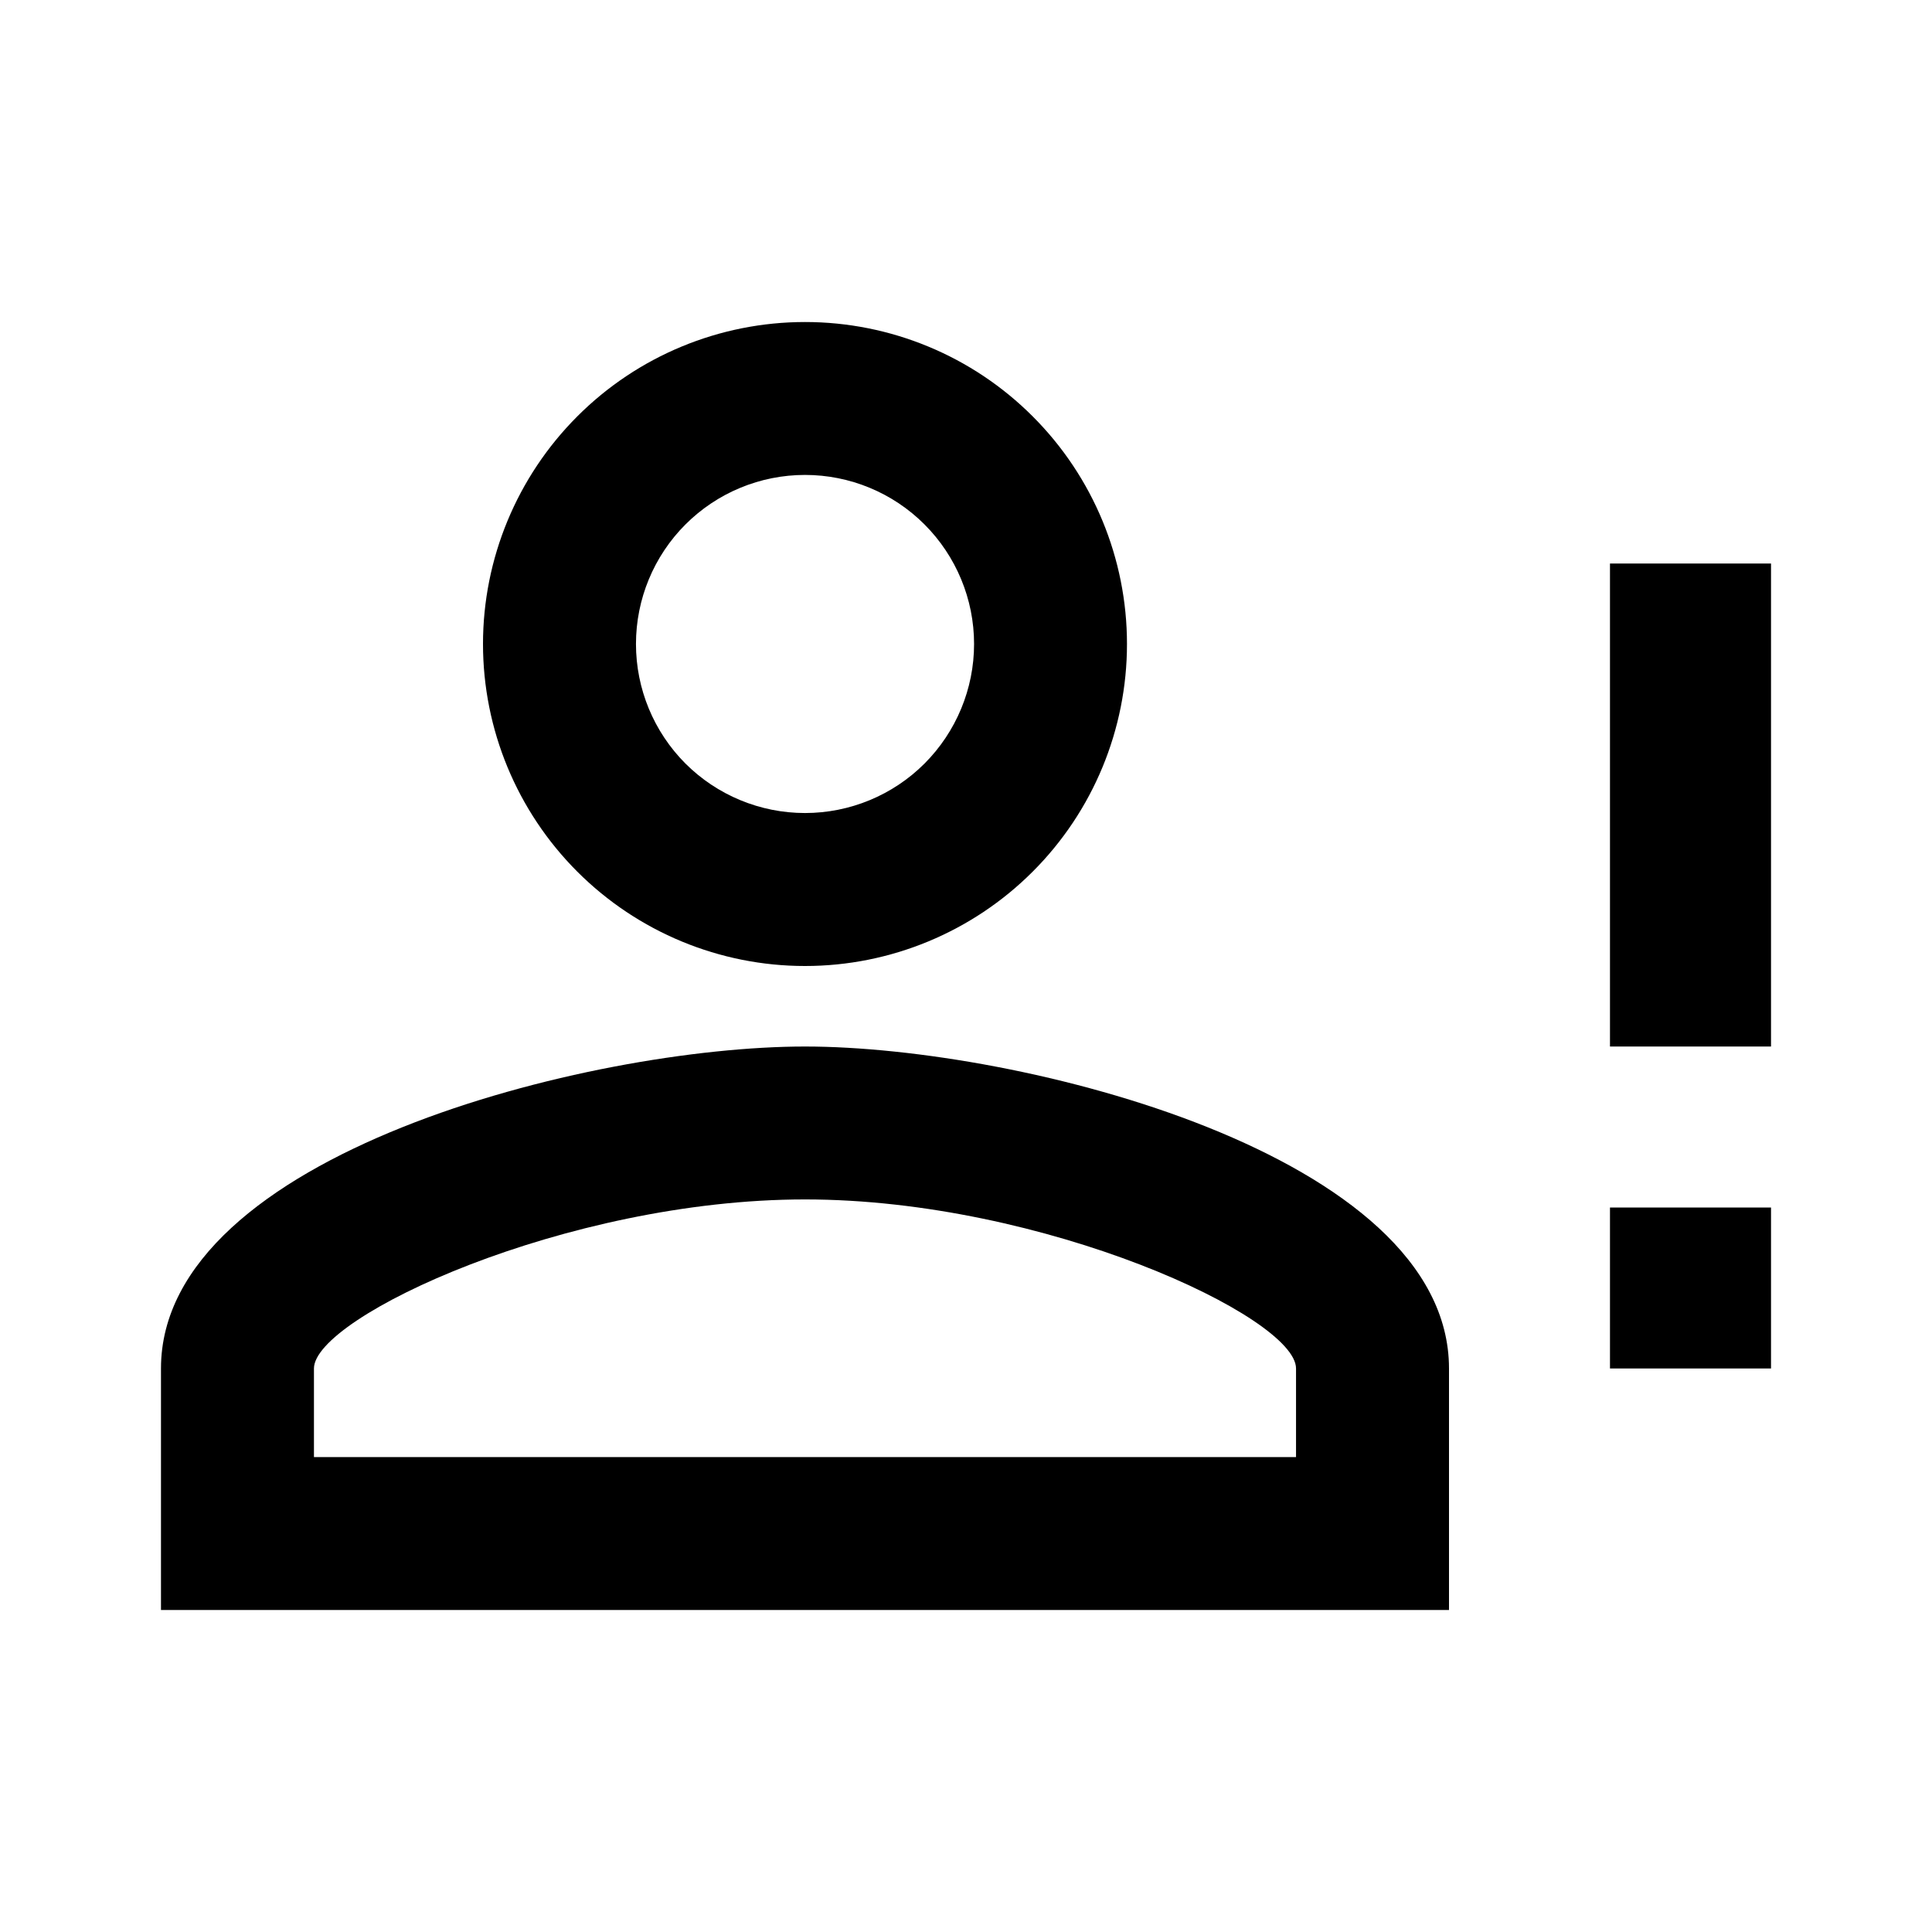
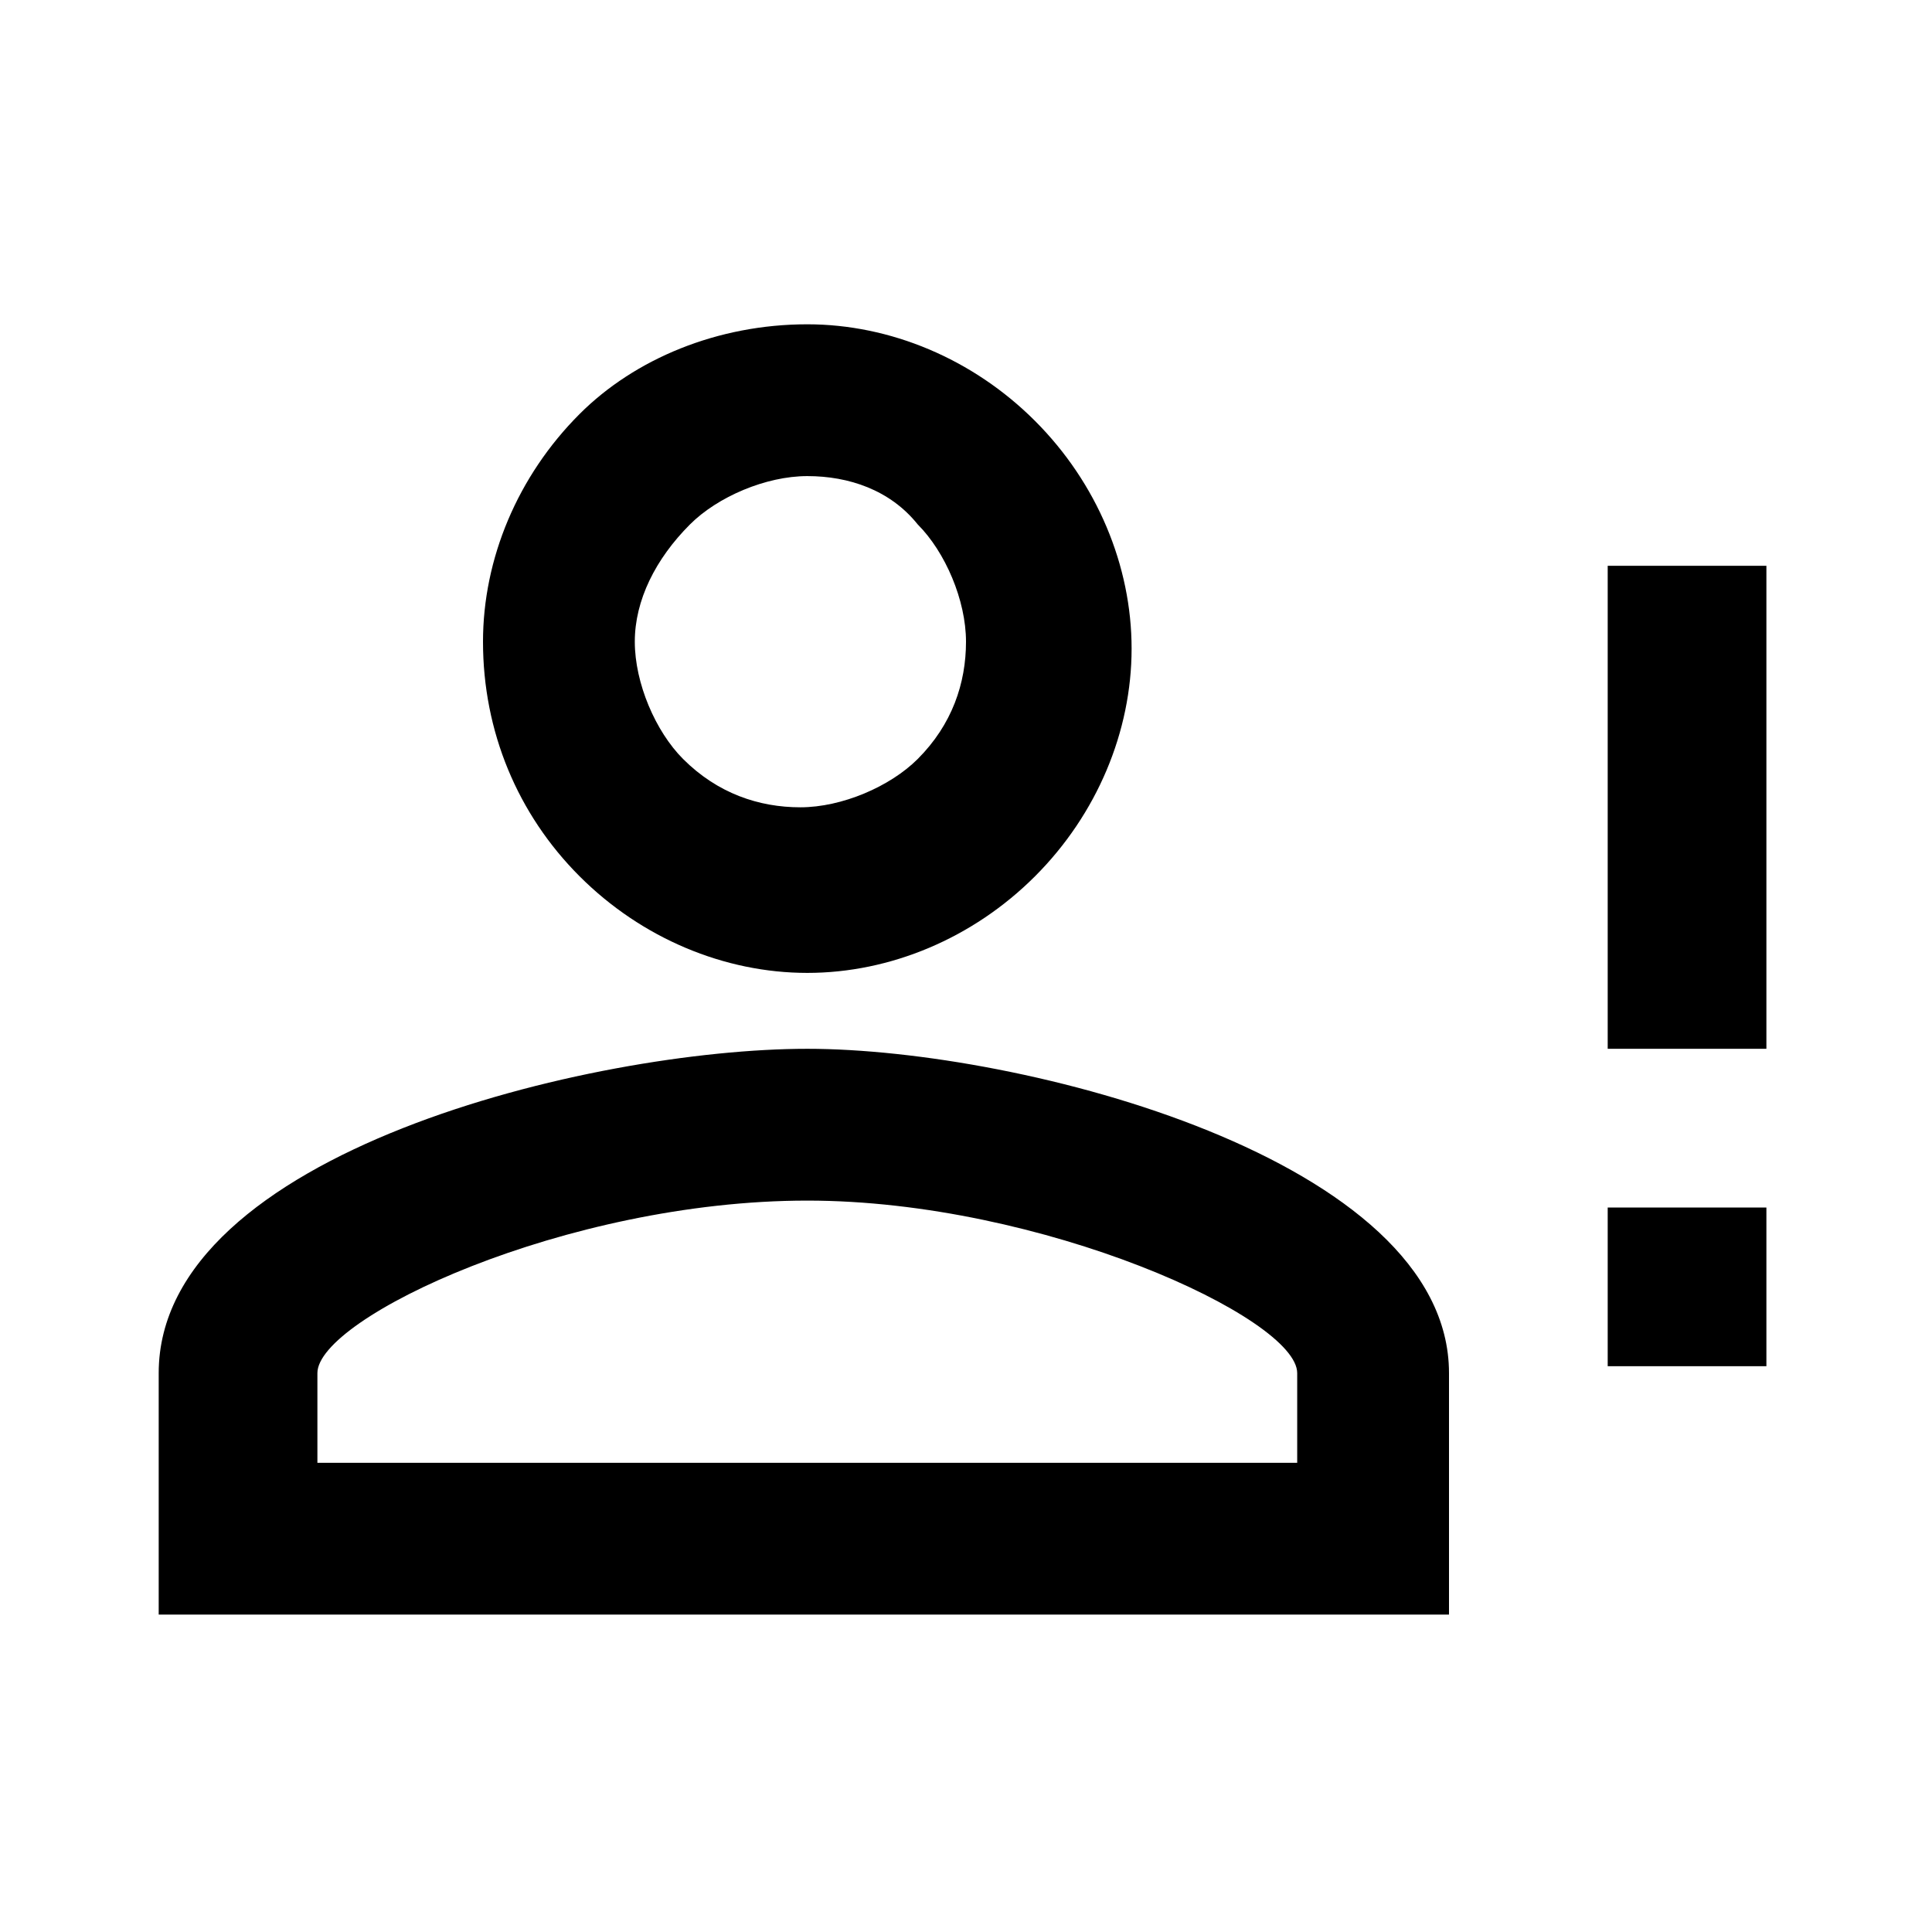
- <svg xmlns="http://www.w3.org/2000/svg" width="28" height="28" viewBox="0 0 28 28" fill="none">
-   <path d="M23.333 14V8.167H25.667V15.167H23.333M23.333 19.833H25.667V17.5H23.333M11.667 15.167C14.782 15.167 21 16.73 21 19.833V23.333H2.333V19.833C2.333 16.73 8.552 15.167 11.667 15.167ZM11.667 4.667C12.904 4.667 14.091 5.158 14.966 6.034C15.842 6.909 16.333 8.096 16.333 9.333C16.333 10.571 15.842 11.758 14.966 12.633C14.091 13.508 12.904 14 11.667 14C10.429 14 9.242 13.508 8.367 12.633C7.492 11.758 7 10.571 7 9.333C7 8.096 7.492 6.909 8.367 6.034C9.242 5.158 10.429 4.667 11.667 4.667ZM11.667 17.383C8.202 17.383 4.55 19.087 4.55 19.833V21.117H18.783V19.833C18.783 19.087 15.132 17.383 11.667 17.383ZM11.667 6.883C11.017 6.883 10.394 7.141 9.934 7.601C9.475 8.06 9.217 8.684 9.217 9.333C9.217 9.983 9.475 10.606 9.934 11.066C10.394 11.525 11.017 11.783 11.667 11.783C12.316 11.783 12.94 11.525 13.399 11.066C13.858 10.606 14.117 9.983 14.117 9.333C14.117 8.684 13.858 8.06 13.399 7.601C12.94 7.141 12.316 6.883 11.667 6.883Z" fill="black" />
+ <svg xmlns="http://www.w3.org/2000/svg" version="1.1" id="Vrstva_1" x="0px" y="0px" viewBox="0 0 28 28" style="enable-background:new 0 0 28 28;" xml:space="preserve">
+   <path d="M23.3,14V8.2h2.3v7h-2.3 M23.3,19.8h2.3v-2.3h-2.3 M11.7,15.2c3.1,0,9.3,1.6,9.3,4.7v3.5H2.3v-3.5  C2.3,16.7,8.6,15.2,11.7,15.2z M11.7,4.7c1.2,0,2.4,0.5,3.3,1.4c0.9,0.9,1.4,2.1,1.4,3.3c0,1.2-0.5,2.4-1.4,3.3  c-0.9,0.9-2.1,1.4-3.3,1.4c-1.2,0-2.4-0.5-3.3-1.4C7.5,11.8,7,10.6,7,9.3C7,8.1,7.5,6.9,8.4,6C9.2,5.2,10.4,4.7,11.7,4.7z   M11.7,17.4c-3.5,0-7.1,1.7-7.1,2.5v1.3h14.2v-1.3C18.8,19.1,15.1,17.4,11.7,17.4z M11.7,6.9c-0.6,0-1.3,0.3-1.7,0.7  C9.5,8.1,9.2,8.7,9.2,9.3s0.3,1.3,0.7,1.7c0.5,0.5,1.1,0.7,1.7,0.7c0.6,0,1.3-0.3,1.7-0.7c0.5-0.5,0.7-1.1,0.7-1.7s-0.3-1.3-0.7-1.7  C12.9,7.1,12.3,6.9,11.7,6.9z" />
</svg>
